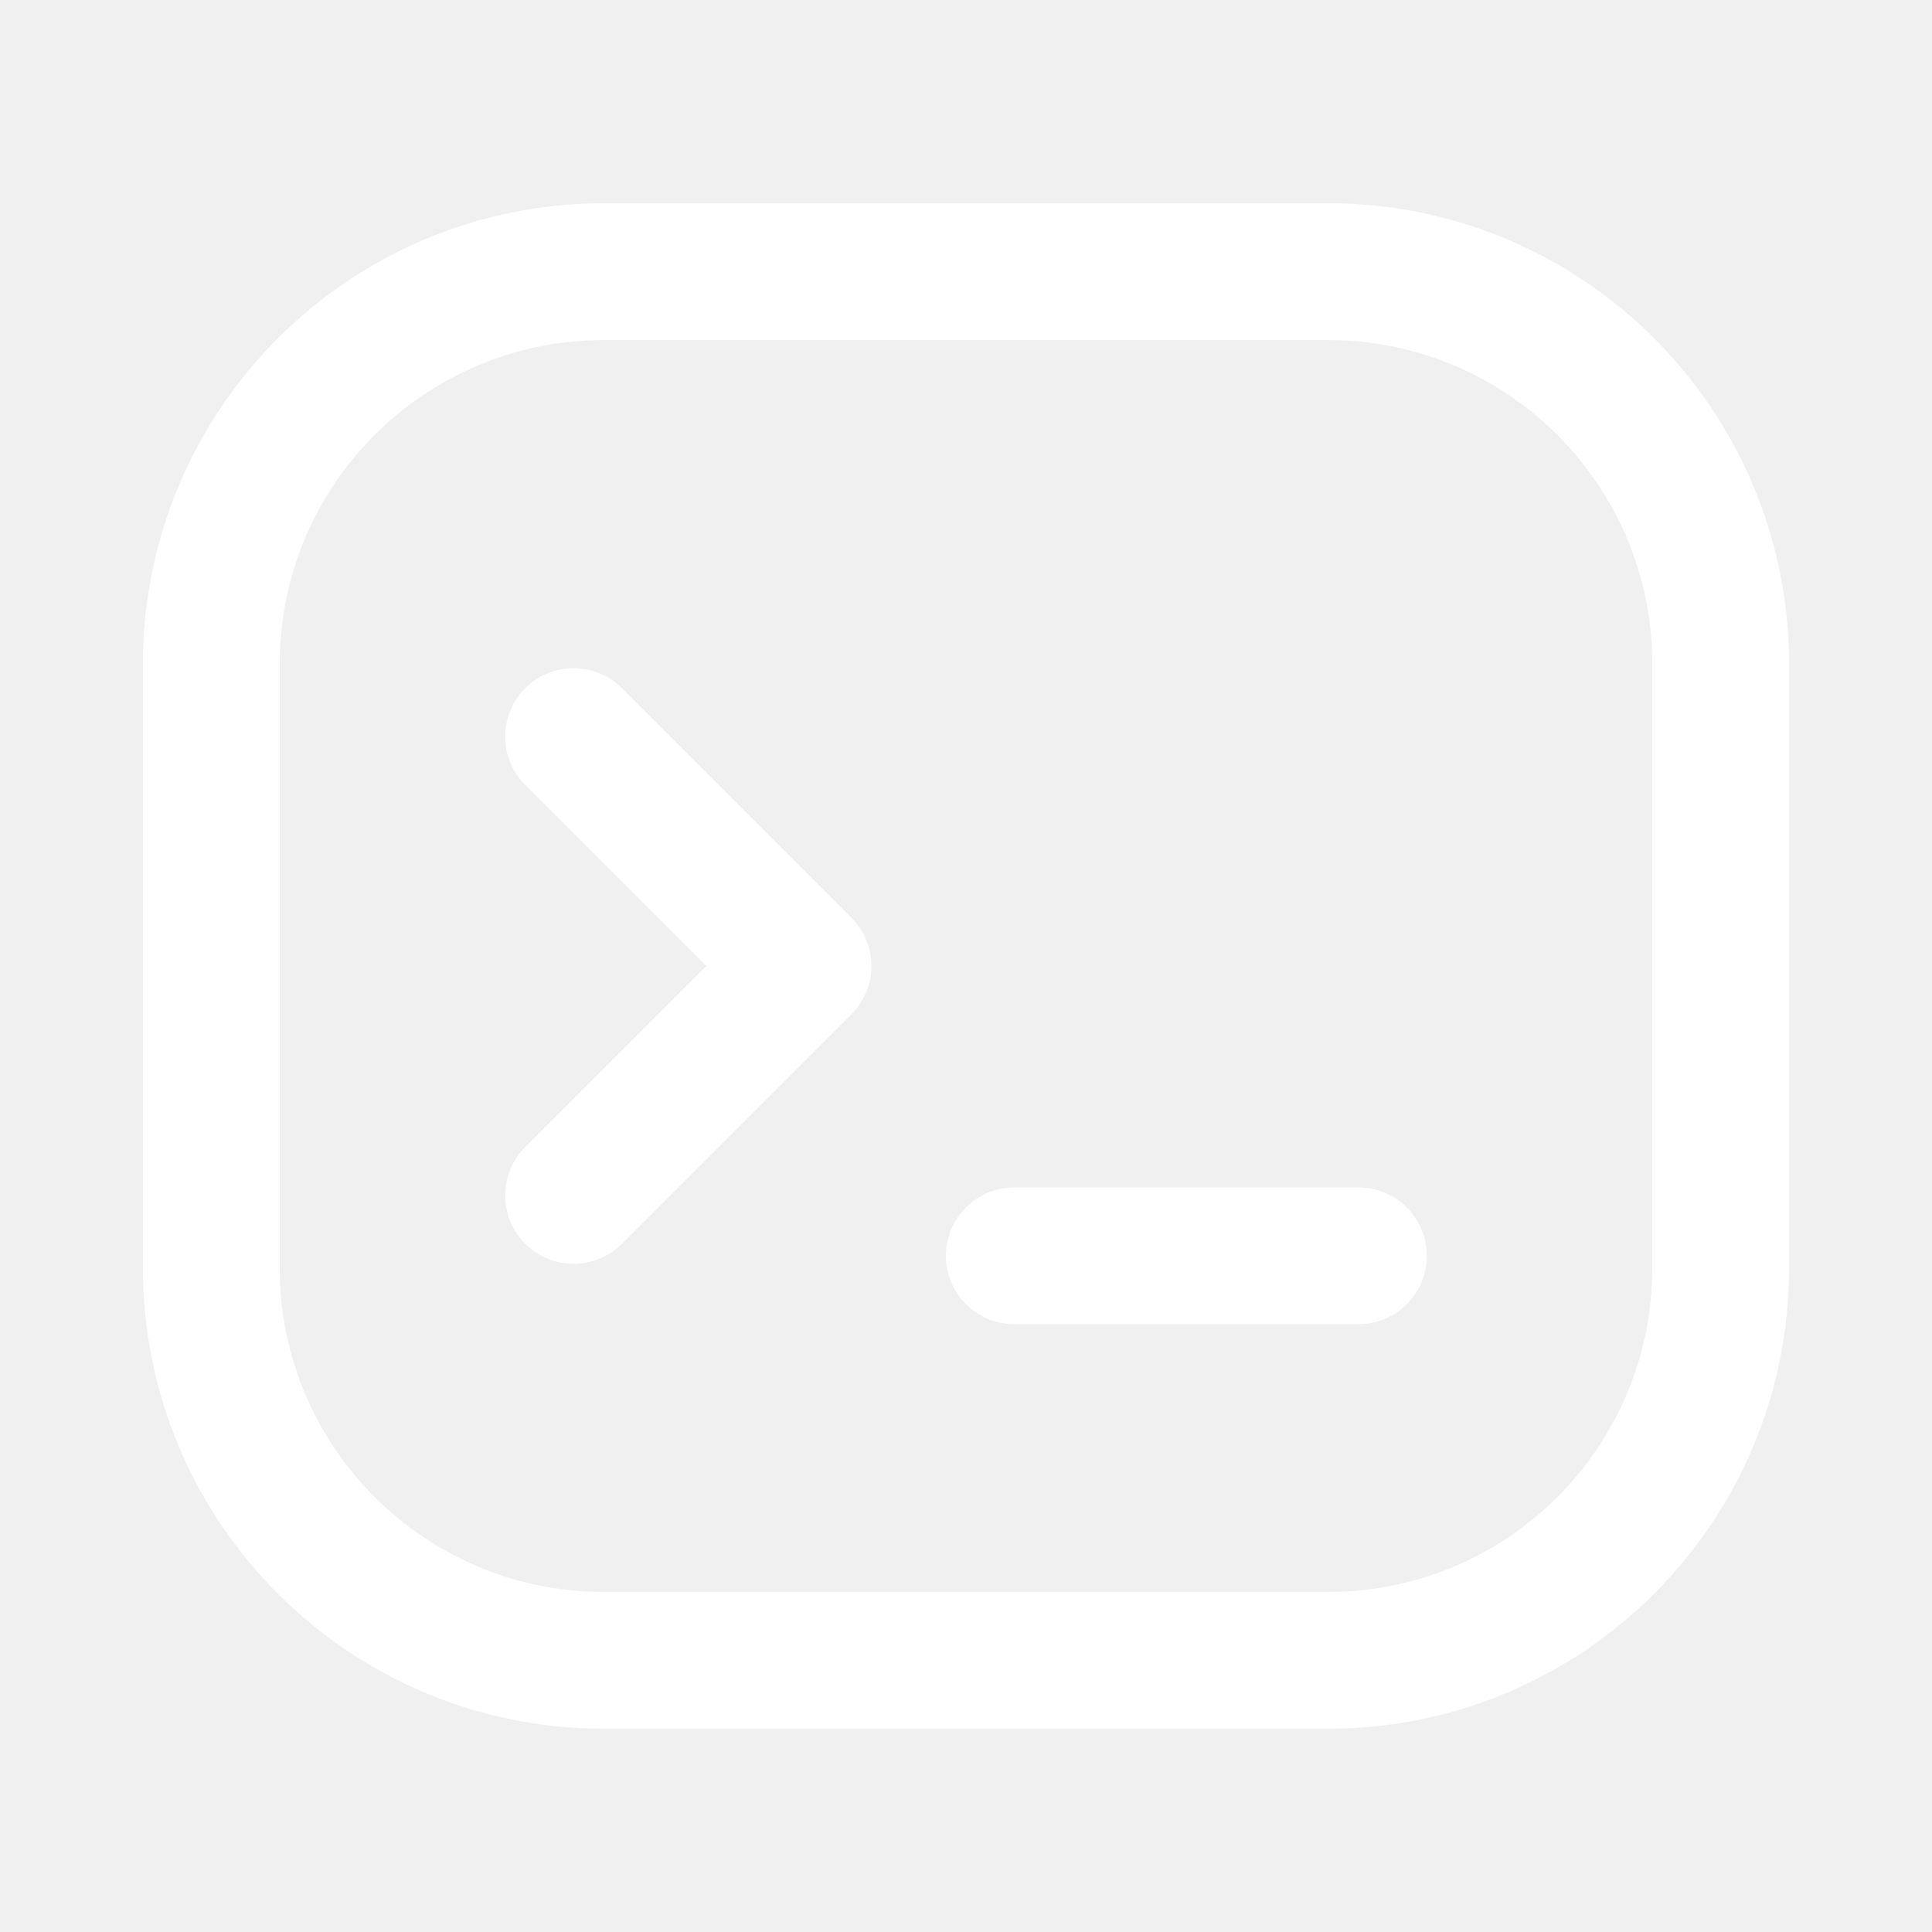
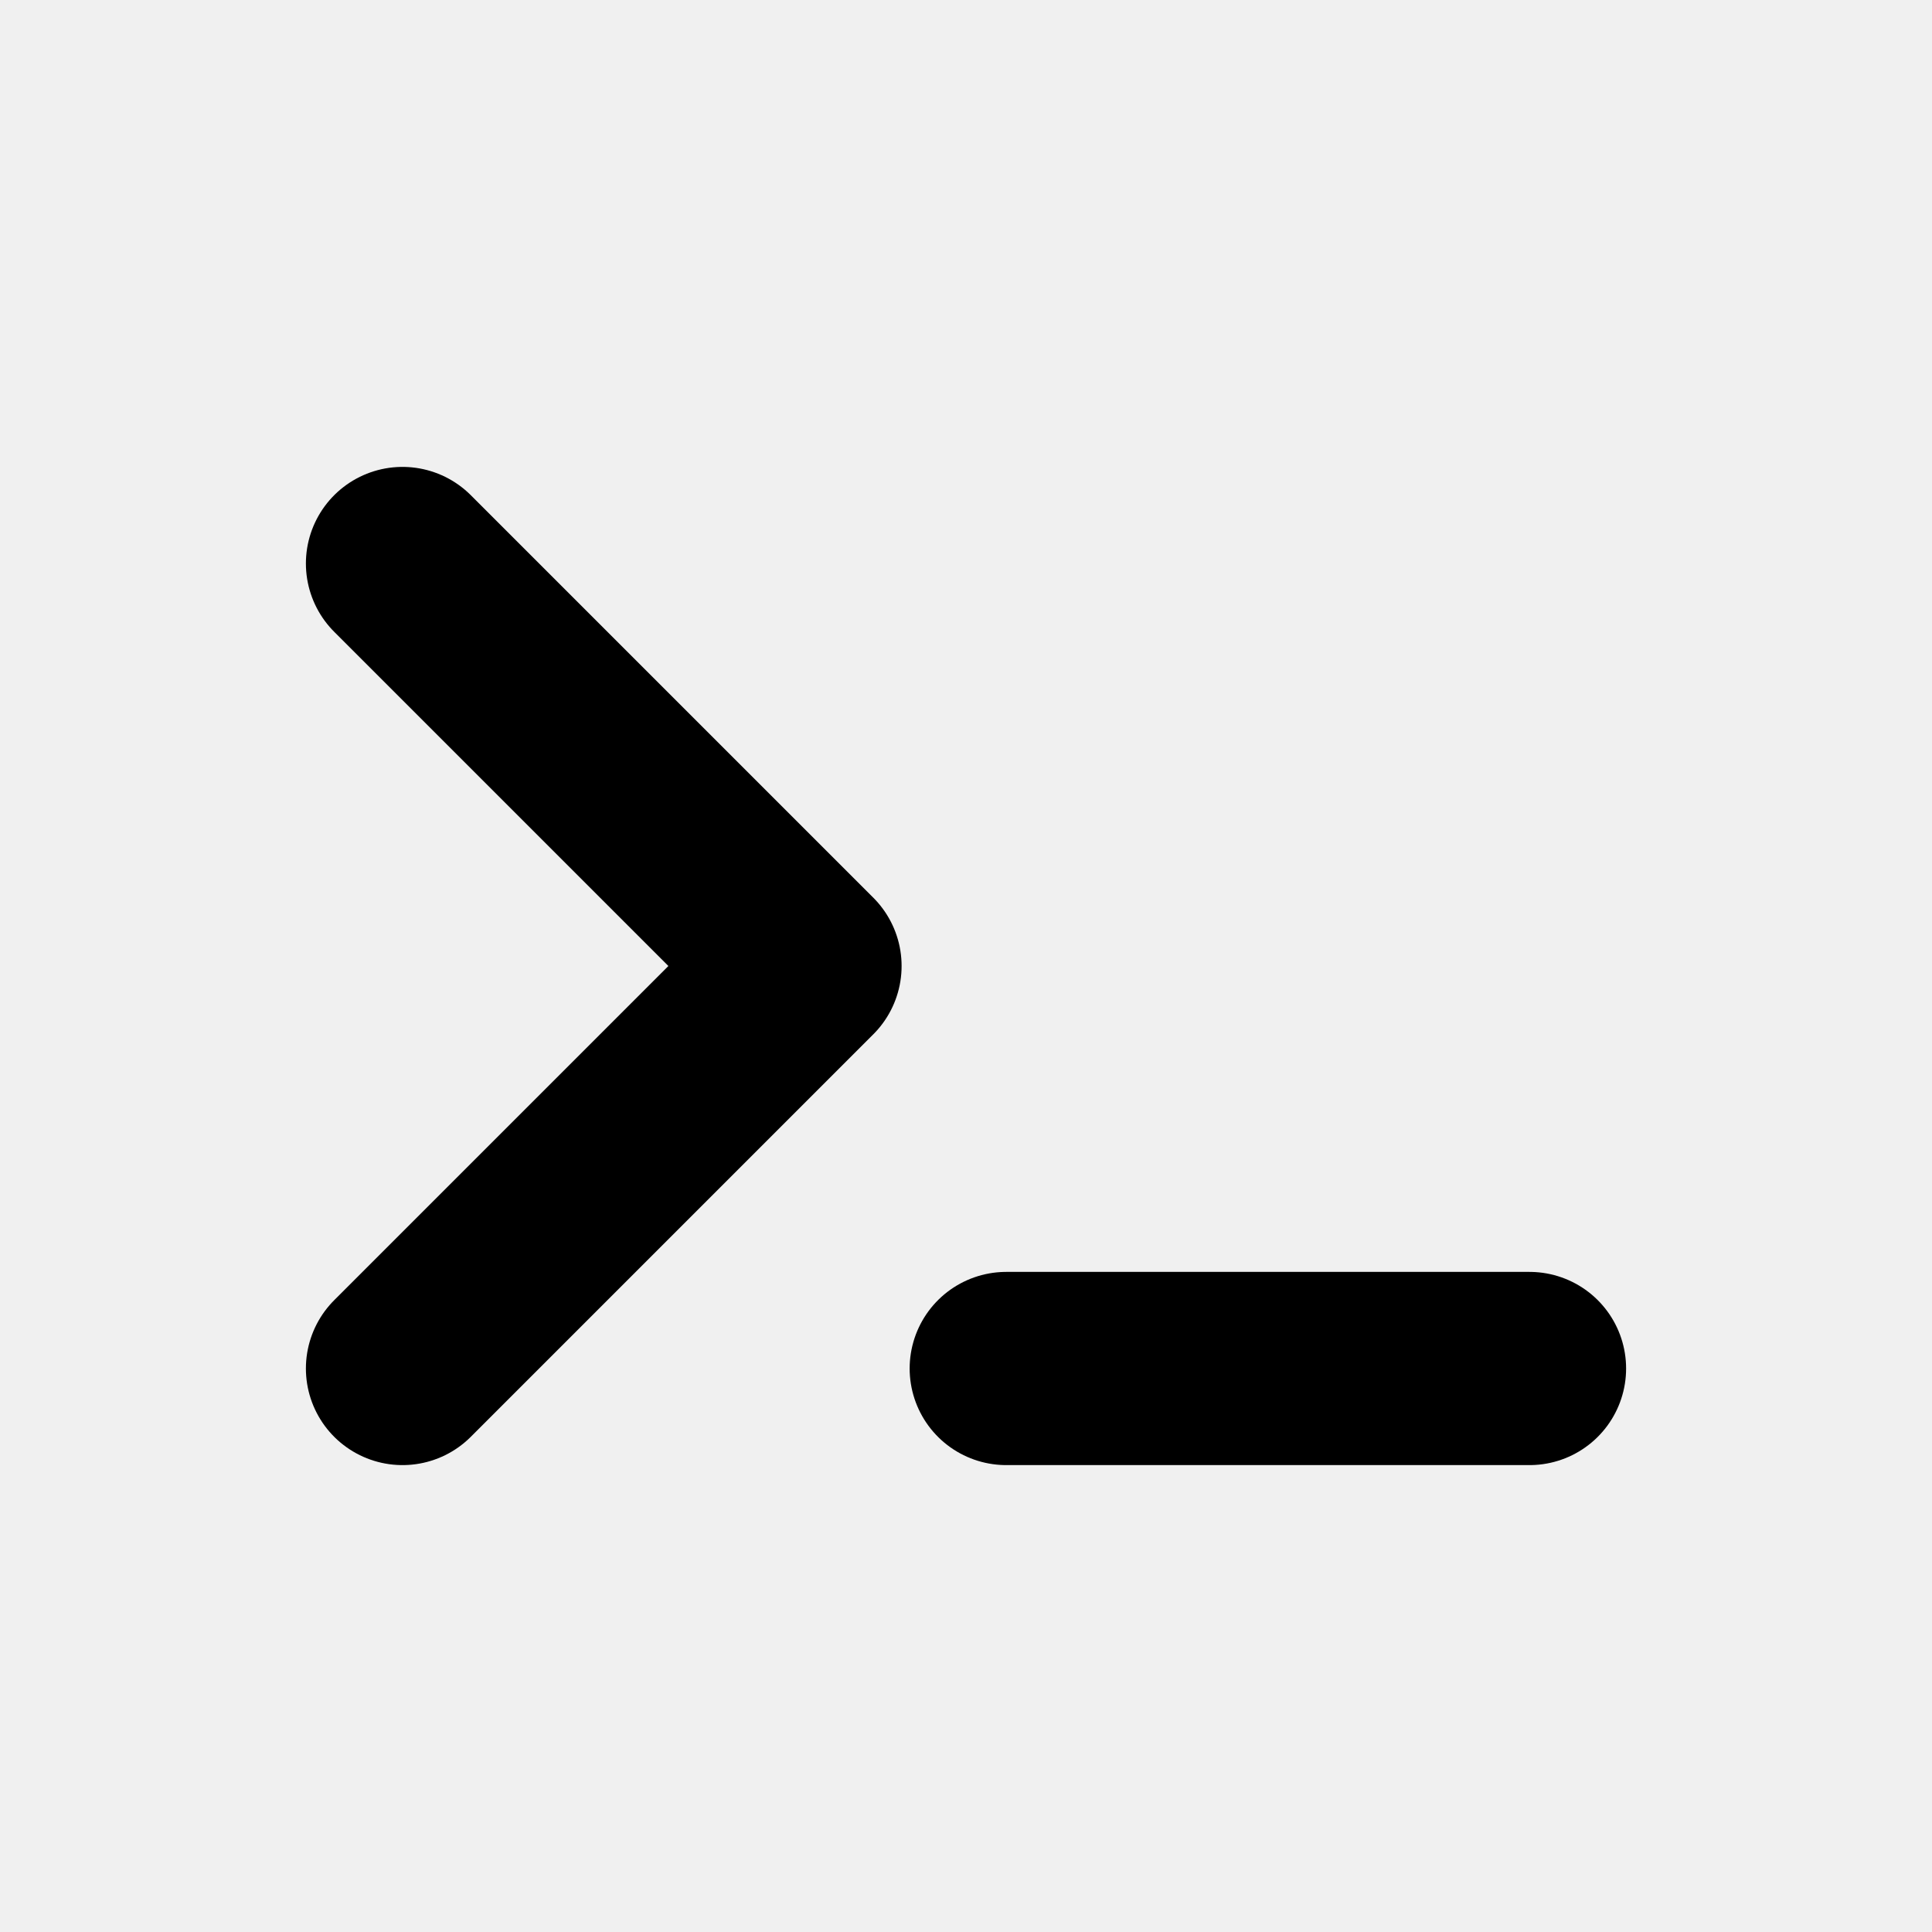
- <svg xmlns="http://www.w3.org/2000/svg" viewBox="0 0 24 24" fill="none">
-   <g transform="scale(1.5)">
-     <g fill="none">
-       <rect x="1.75" y="2.25" width="12.5" height="11.5" rx="3.25" stroke="white" stroke-width="1.133" />
-       <path d="M4.75 6.1 6.65 8l-1.9 1.9" stroke="white" stroke-width="1.133" stroke-linecap="round" stroke-linejoin="round" />
-       <path d="M8.4 10.4h2.85" stroke="white" stroke-width="1.133" stroke-linecap="round" />
-     </g>
-   </g>
+ <svg xmlns="http://www.w3.org/2000/svg" width="24" height="24" viewBox="0 0 24 24" fill="none">
+   <path d="M5 7L10 12L5 17" stroke="currentColor" stroke-width="2.4" stroke-linecap="round" stroke-linejoin="round" />
+   <path d="M12.5 17H19" stroke="currentColor" stroke-width="2.4" stroke-linecap="round" />
</svg>
